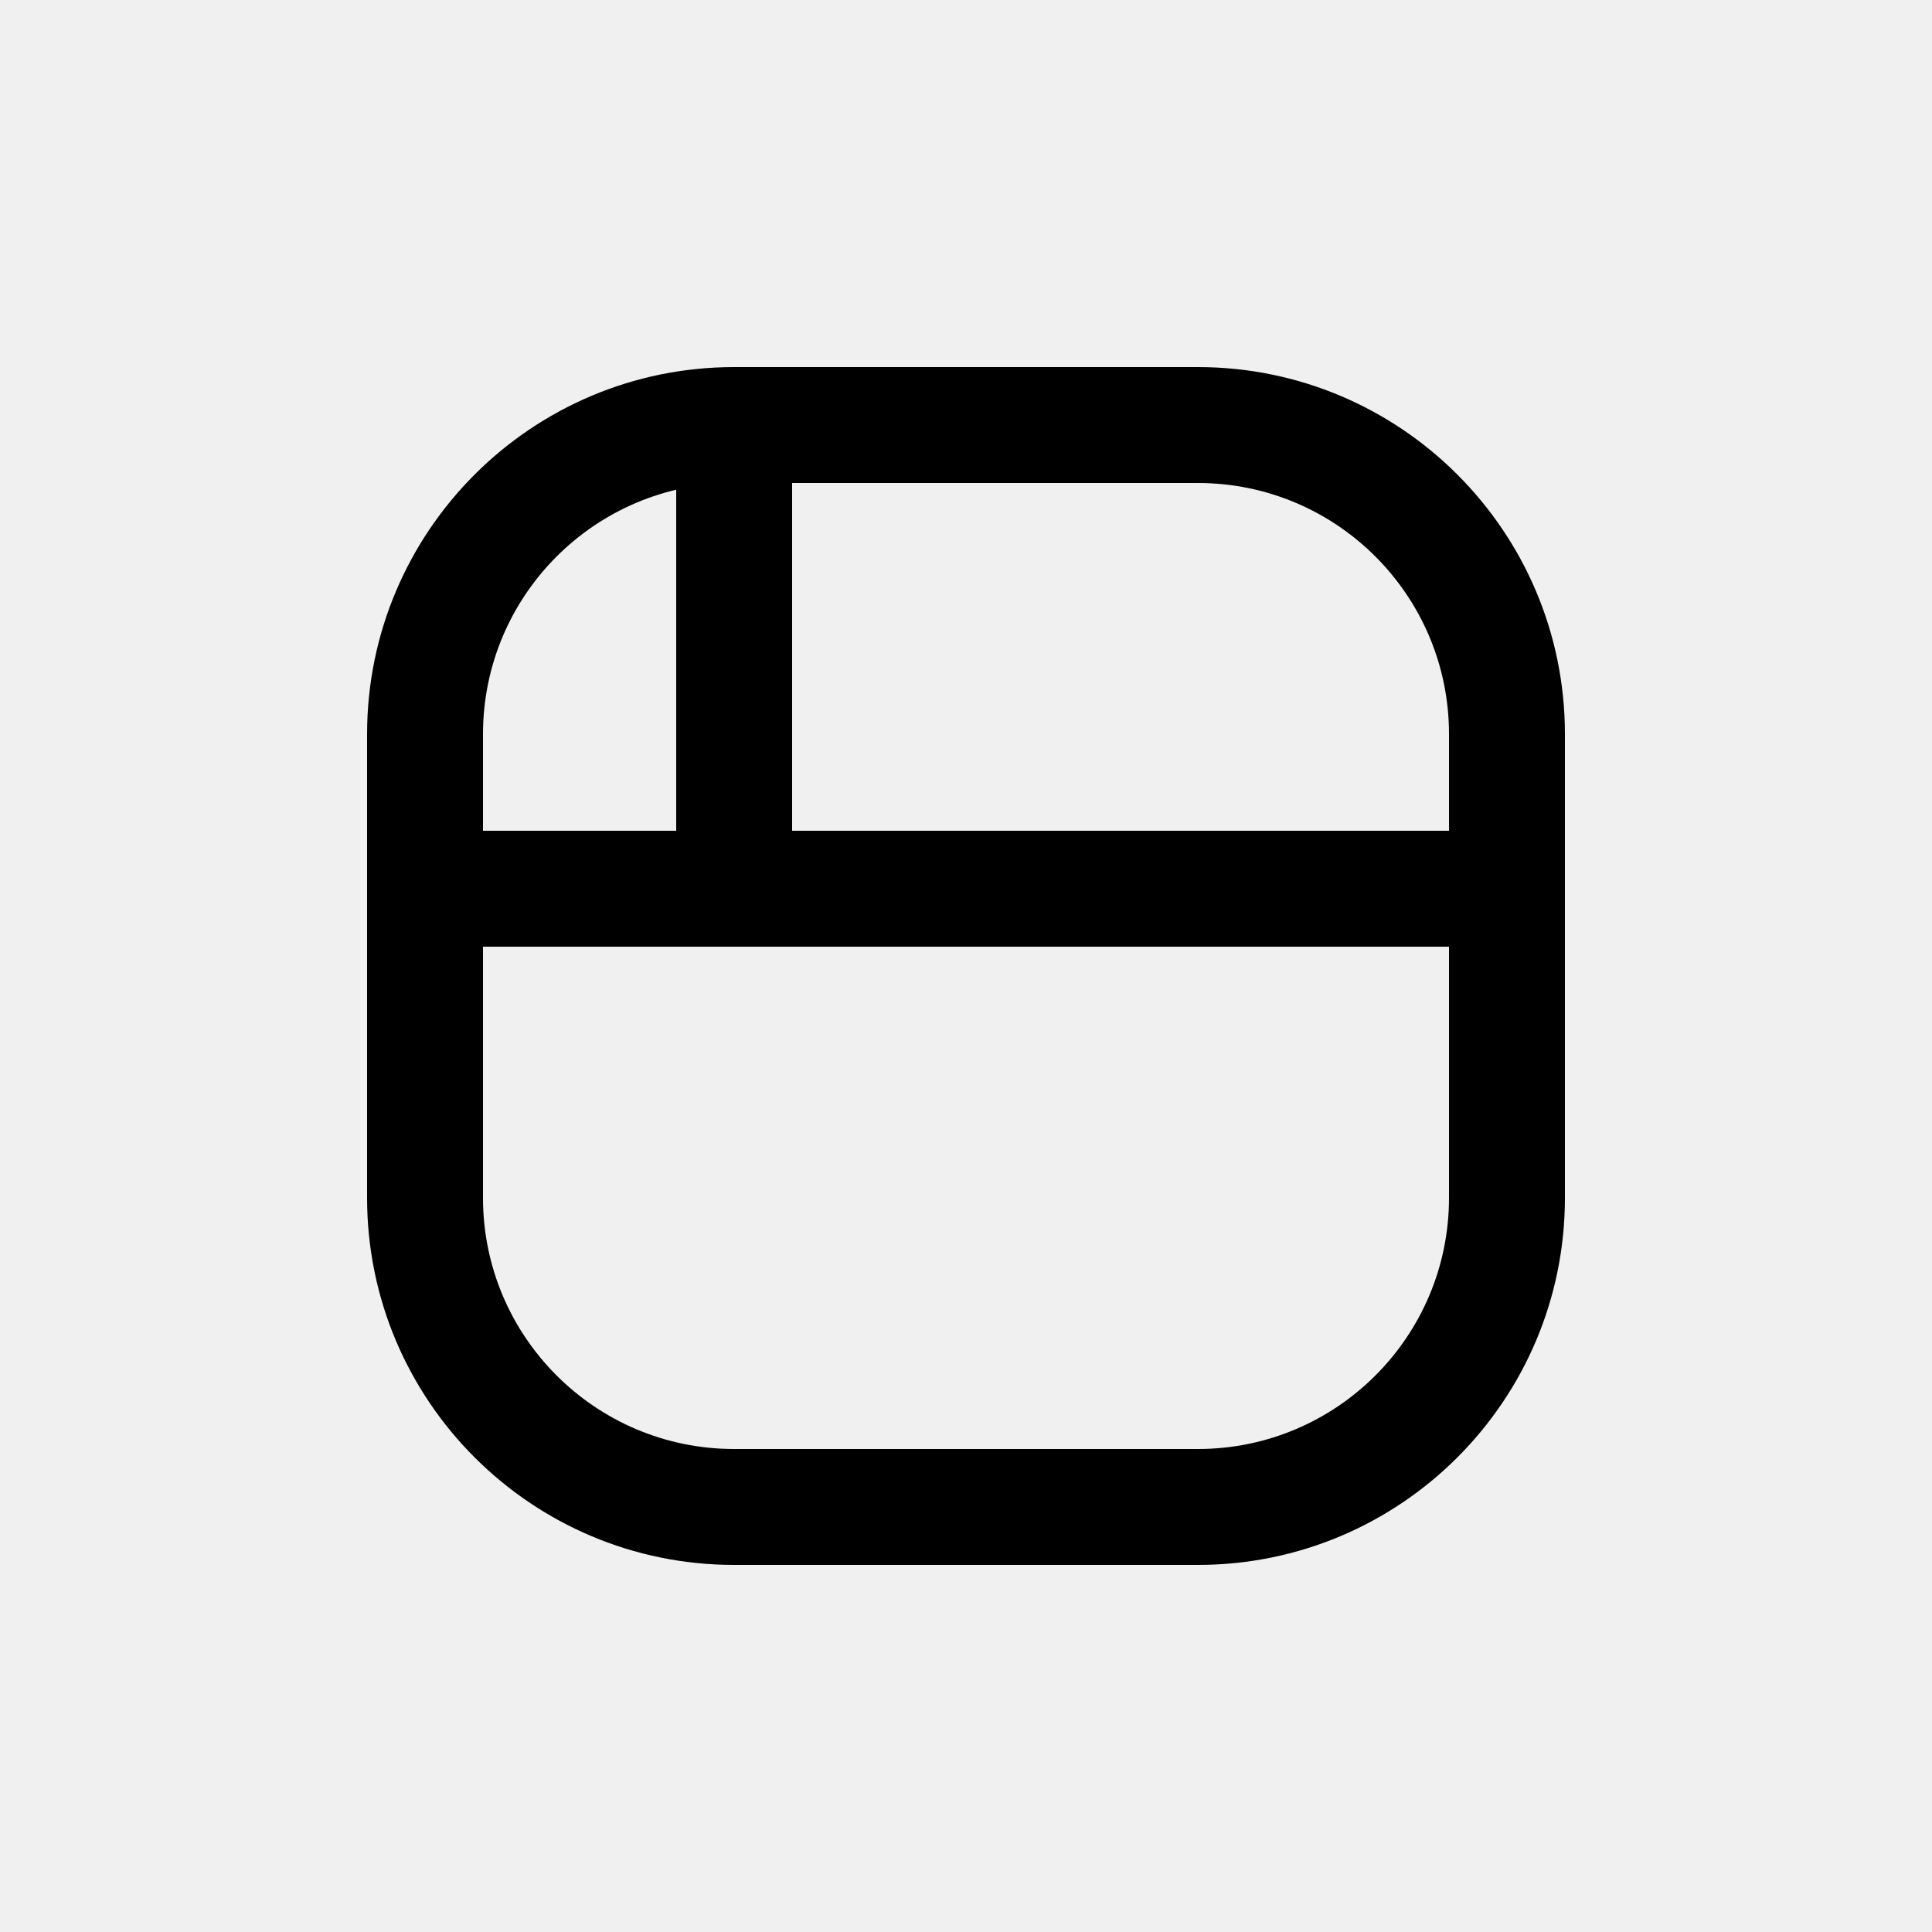
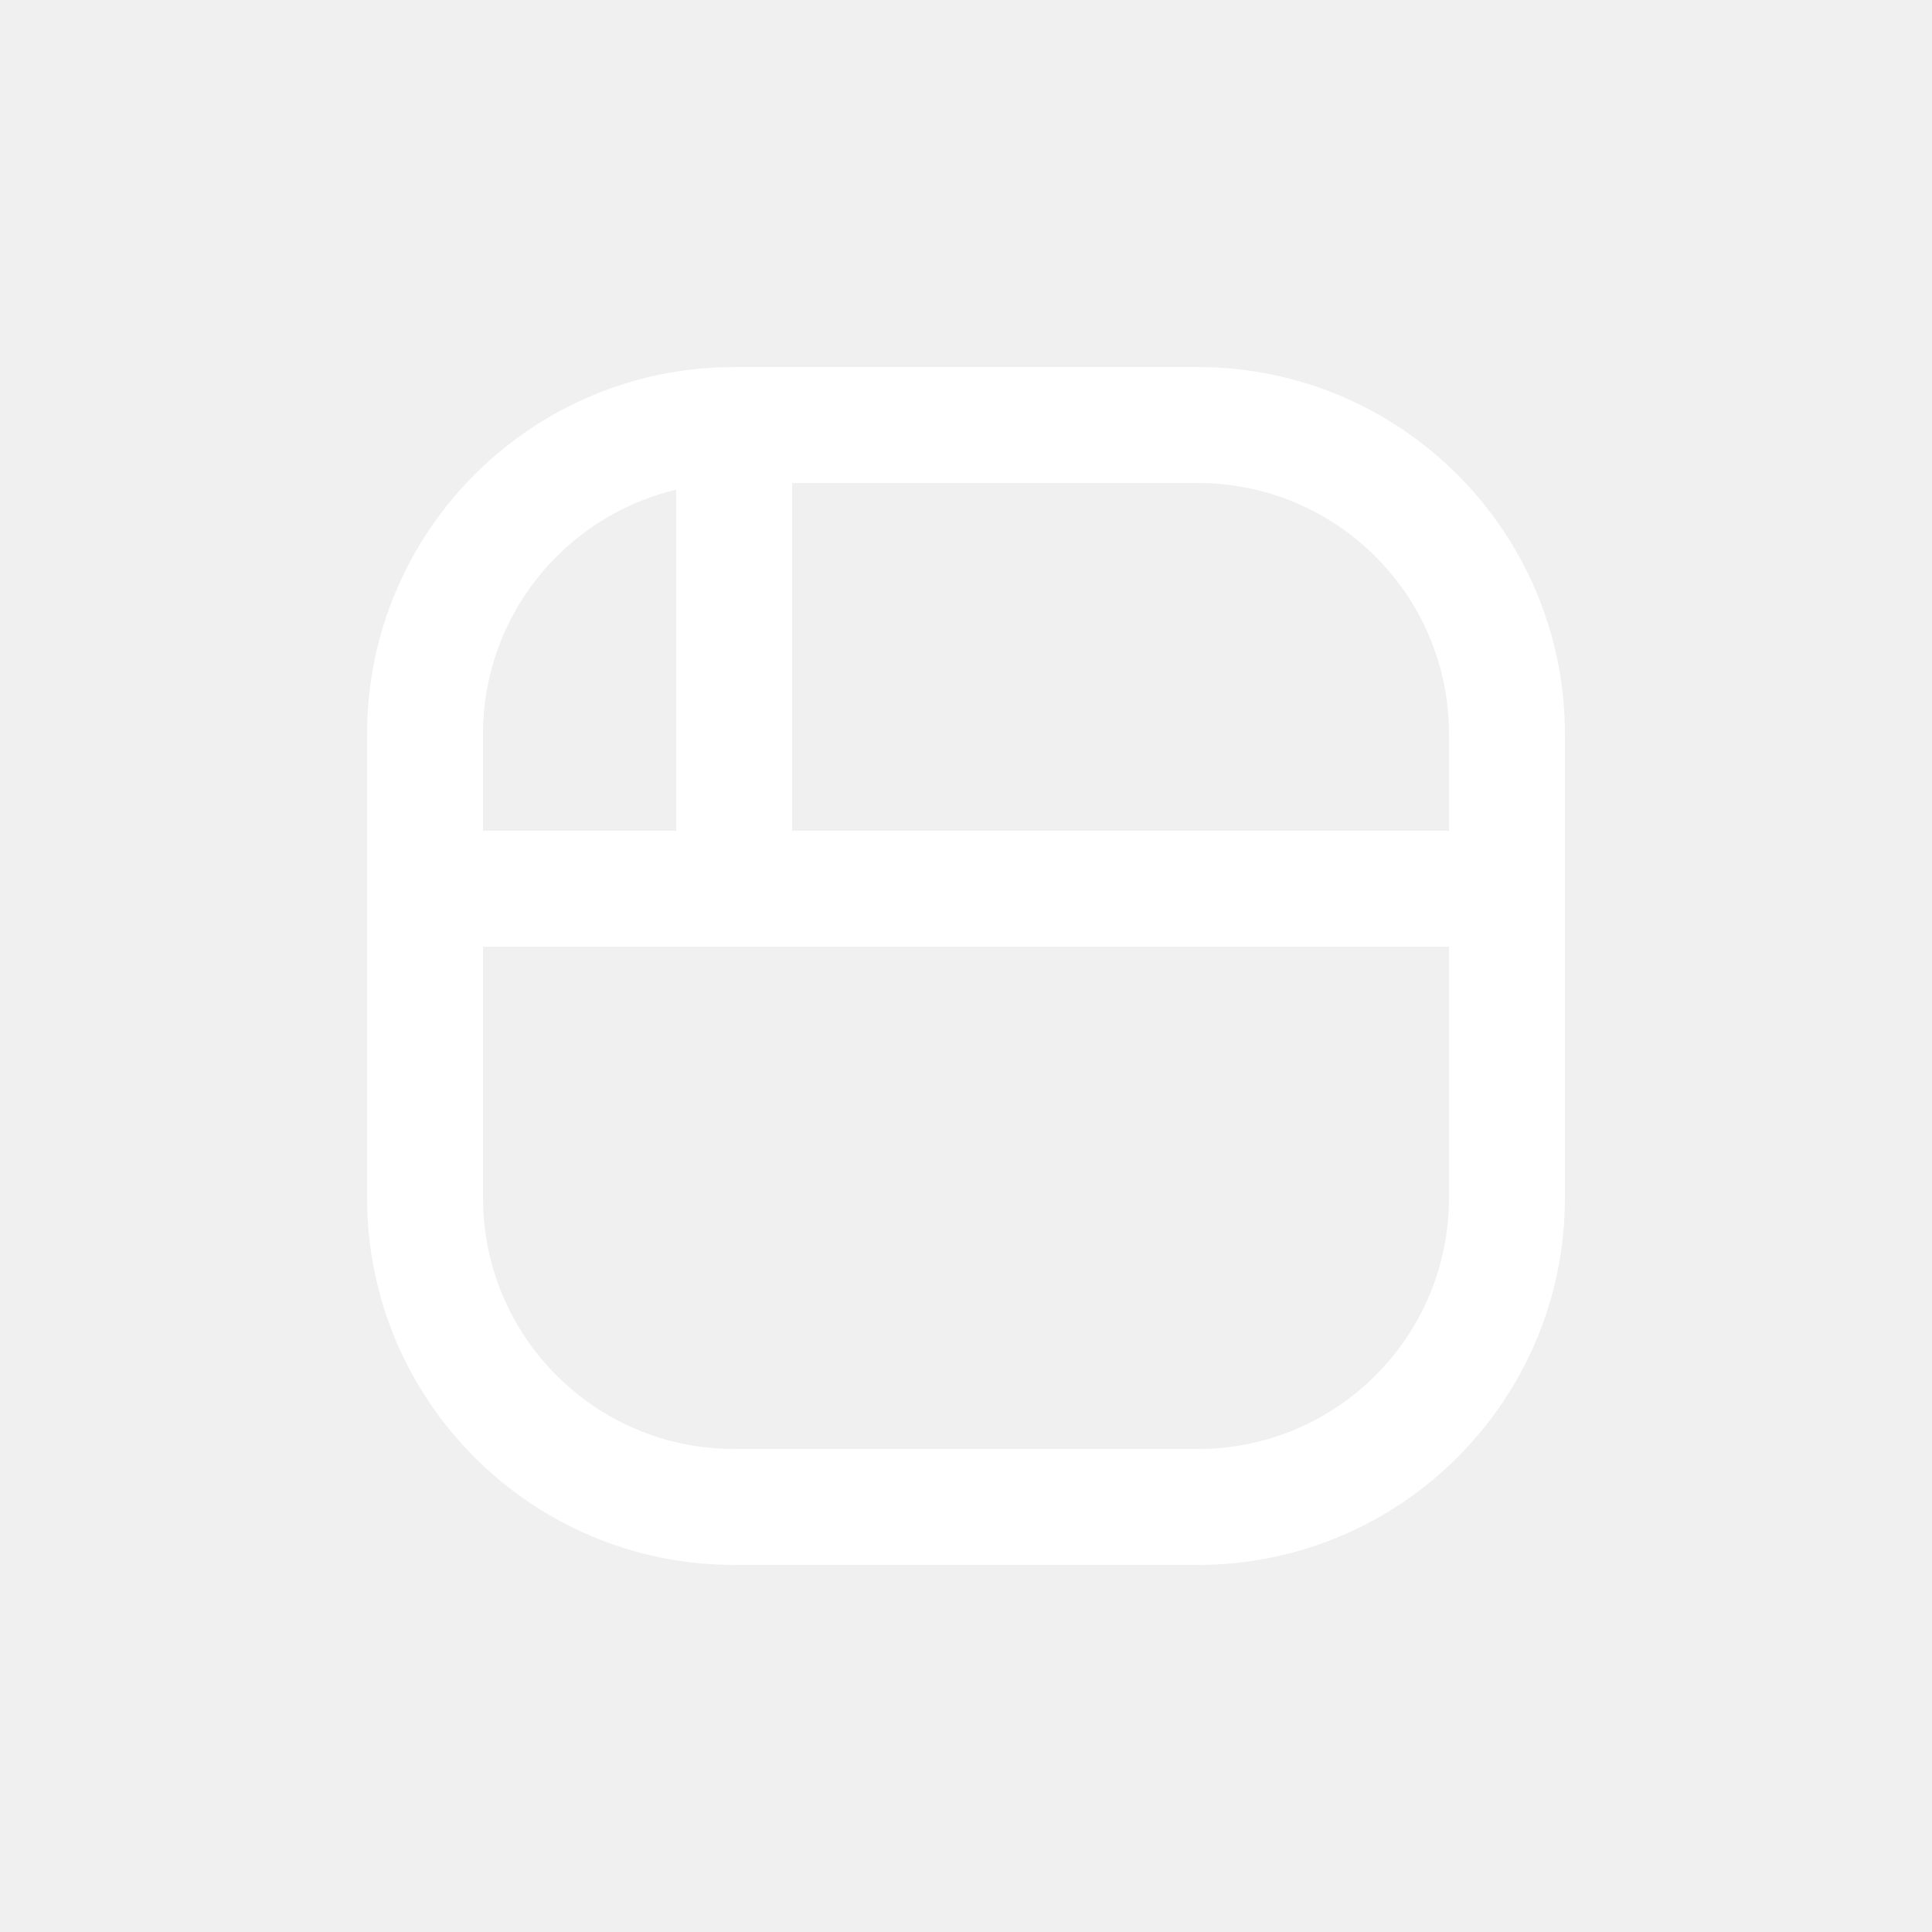
- <svg xmlns="http://www.w3.org/2000/svg" width="800px" height="800px" viewBox="0 -0.5 25 25" fill="none">
-   <path d="M9.5 5.75C9.914 5.75 10.25 5.414 10.25 5C10.25 4.586 9.914 4.25 9.5 4.25V5.75ZM4.75 11C4.75 11.414 5.086 11.75 5.5 11.75C5.914 11.75 6.25 11.414 6.25 11H4.75ZM9.5 4.25C9.086 4.25 8.75 4.586 8.75 5C8.75 5.414 9.086 5.75 9.5 5.75V4.25ZM18.75 11C18.75 11.414 19.086 11.75 19.5 11.75C19.914 11.75 20.25 11.414 20.25 11H18.75ZM10.25 5C10.25 4.586 9.914 4.25 9.5 4.25C9.086 4.25 8.75 4.586 8.75 5H10.25ZM8.75 11C8.75 11.414 9.086 11.75 9.5 11.75C9.914 11.75 10.25 11.414 10.25 11H8.75ZM9.5 11.75C9.914 11.75 10.25 11.414 10.25 11C10.25 10.586 9.914 10.25 9.5 10.25V11.75ZM5.5 10.25C5.086 10.25 4.75 10.586 4.75 11C4.75 11.414 5.086 11.75 5.5 11.75V10.25ZM9.5 10.25C9.086 10.25 8.75 10.586 8.75 11C8.75 11.414 9.086 11.75 9.5 11.75V10.25ZM19.5 11.75C19.914 11.75 20.25 11.414 20.25 11C20.25 10.586 19.914 10.25 19.5 10.25V11.75ZM6.25 11C6.25 10.586 5.914 10.25 5.5 10.25C5.086 10.25 4.75 10.586 4.75 11H6.25ZM20.25 11C20.25 10.586 19.914 10.25 19.5 10.25C19.086 10.25 18.75 10.586 18.75 11H20.25ZM9.5 4.25C6.877 4.25 4.75 6.377 4.75 9H6.25C6.25 7.205 7.705 5.75 9.5 5.75V4.25ZM4.75 9V11H6.25V9H4.75ZM9.5 5.75H15.5V4.25H9.5V5.75ZM15.5 5.75C17.295 5.75 18.75 7.205 18.75 9H20.25C20.25 6.377 18.123 4.25 15.5 4.25V5.75ZM18.75 9V11H20.25V9H18.75ZM8.75 5V11H10.25V5H8.75ZM9.5 10.25H5.5V11.75H9.5V10.25ZM9.5 11.75H19.5V10.25H9.5V11.75ZM4.75 11V15H6.25V11H4.75ZM4.75 15C4.75 17.623 6.877 19.75 9.5 19.75V18.25C7.705 18.25 6.25 16.795 6.25 15H4.75ZM9.5 19.75H15.5V18.25H9.5V19.75ZM15.5 19.75C18.123 19.75 20.25 17.623 20.25 15H18.75C18.75 16.795 17.295 18.25 15.5 18.25V19.75ZM20.25 15V11H18.75V15H20.25Z" fill="#000000" />
+ <svg xmlns="http://www.w3.org/2000/svg" viewBox="0 -0.5 25 25" fill="none">
+   <g id="SVGRepo_bgCarrier" stroke-width="0" />
+   <g id="SVGRepo_tracerCarrier" stroke-linecap="round" stroke-linejoin="round" />
+   <g id="SVGRepo_iconCarrier">
+     <path d="M9.5 5.75C9.914 5.75 10.25 5.414 10.25 5C10.25 4.586 9.914 4.25 9.5 4.25V5.75ZM4.75 11C4.75 11.414 5.086 11.75 5.5 11.75C5.914 11.75 6.25 11.414 6.25 11H4.75ZM9.5 4.25C9.086 4.25 8.75 4.586 8.75 5C8.75 5.414 9.086 5.75 9.5 5.75V4.25ZM18.75 11C18.75 11.414 19.086 11.75 19.5 11.75C19.914 11.75 20.25 11.414 20.25 11H18.75ZM10.25 5C10.25 4.586 9.914 4.25 9.5 4.25C9.086 4.25 8.75 4.586 8.75 5H10.25ZM8.75 11C8.75 11.414 9.086 11.75 9.5 11.75C9.914 11.75 10.25 11.414 10.25 11H8.75ZM9.5 11.75C9.914 11.75 10.25 11.414 10.25 11C10.25 10.586 9.914 10.25 9.5 10.25V11.75ZM5.5 10.25C5.086 10.25 4.75 10.586 4.75 11C4.75 11.414 5.086 11.75 5.5 11.75V10.25ZM9.5 10.25C9.086 10.25 8.75 10.586 8.75 11C8.75 11.414 9.086 11.75 9.5 11.75V10.25ZM19.5 11.75C19.914 11.75 20.25 11.414 20.25 11C20.25 10.586 19.914 10.25 19.5 10.25V11.75ZM6.25 11C6.25 10.586 5.914 10.25 5.5 10.25C5.086 10.25 4.75 10.586 4.75 11H6.25ZM20.25 11C20.25 10.586 19.914 10.25 19.5 10.25C19.086 10.25 18.75 10.586 18.75 11H20.25ZM9.5 4.25C6.877 4.25 4.75 6.377 4.75 9H6.25C6.25 7.205 7.705 5.75 9.5 5.75V4.25ZM4.75 9V11H6.25V9H4.75ZM9.5 5.75H15.5V4.25H9.5V5.75ZM15.5 5.75C17.295 5.75 18.75 7.205 18.75 9H20.25C20.25 6.377 18.123 4.25 15.5 4.25V5.75ZM18.75 9V11H20.25V9H18.75ZM8.75 5V11H10.25V5H8.75ZM9.5 10.25H5.5V11.75H9.5V10.25ZM9.5 11.75H19.5V10.25H9.5V11.75ZM4.75 11V15H6.25V11H4.75ZM4.75 15C4.75 17.623 6.877 19.75 9.5 19.75V18.25C7.705 18.25 6.25 16.795 6.25 15H4.75ZM9.5 19.75H15.5V18.25H9.5V19.75ZM15.5 19.75C18.123 19.75 20.25 17.623 20.25 15H18.75C18.75 16.795 17.295 18.25 15.5 18.25V19.75ZM20.25 15V11H18.75V15H20.25Z" fill="#FFFFFF" />
+   </g>
</svg>
